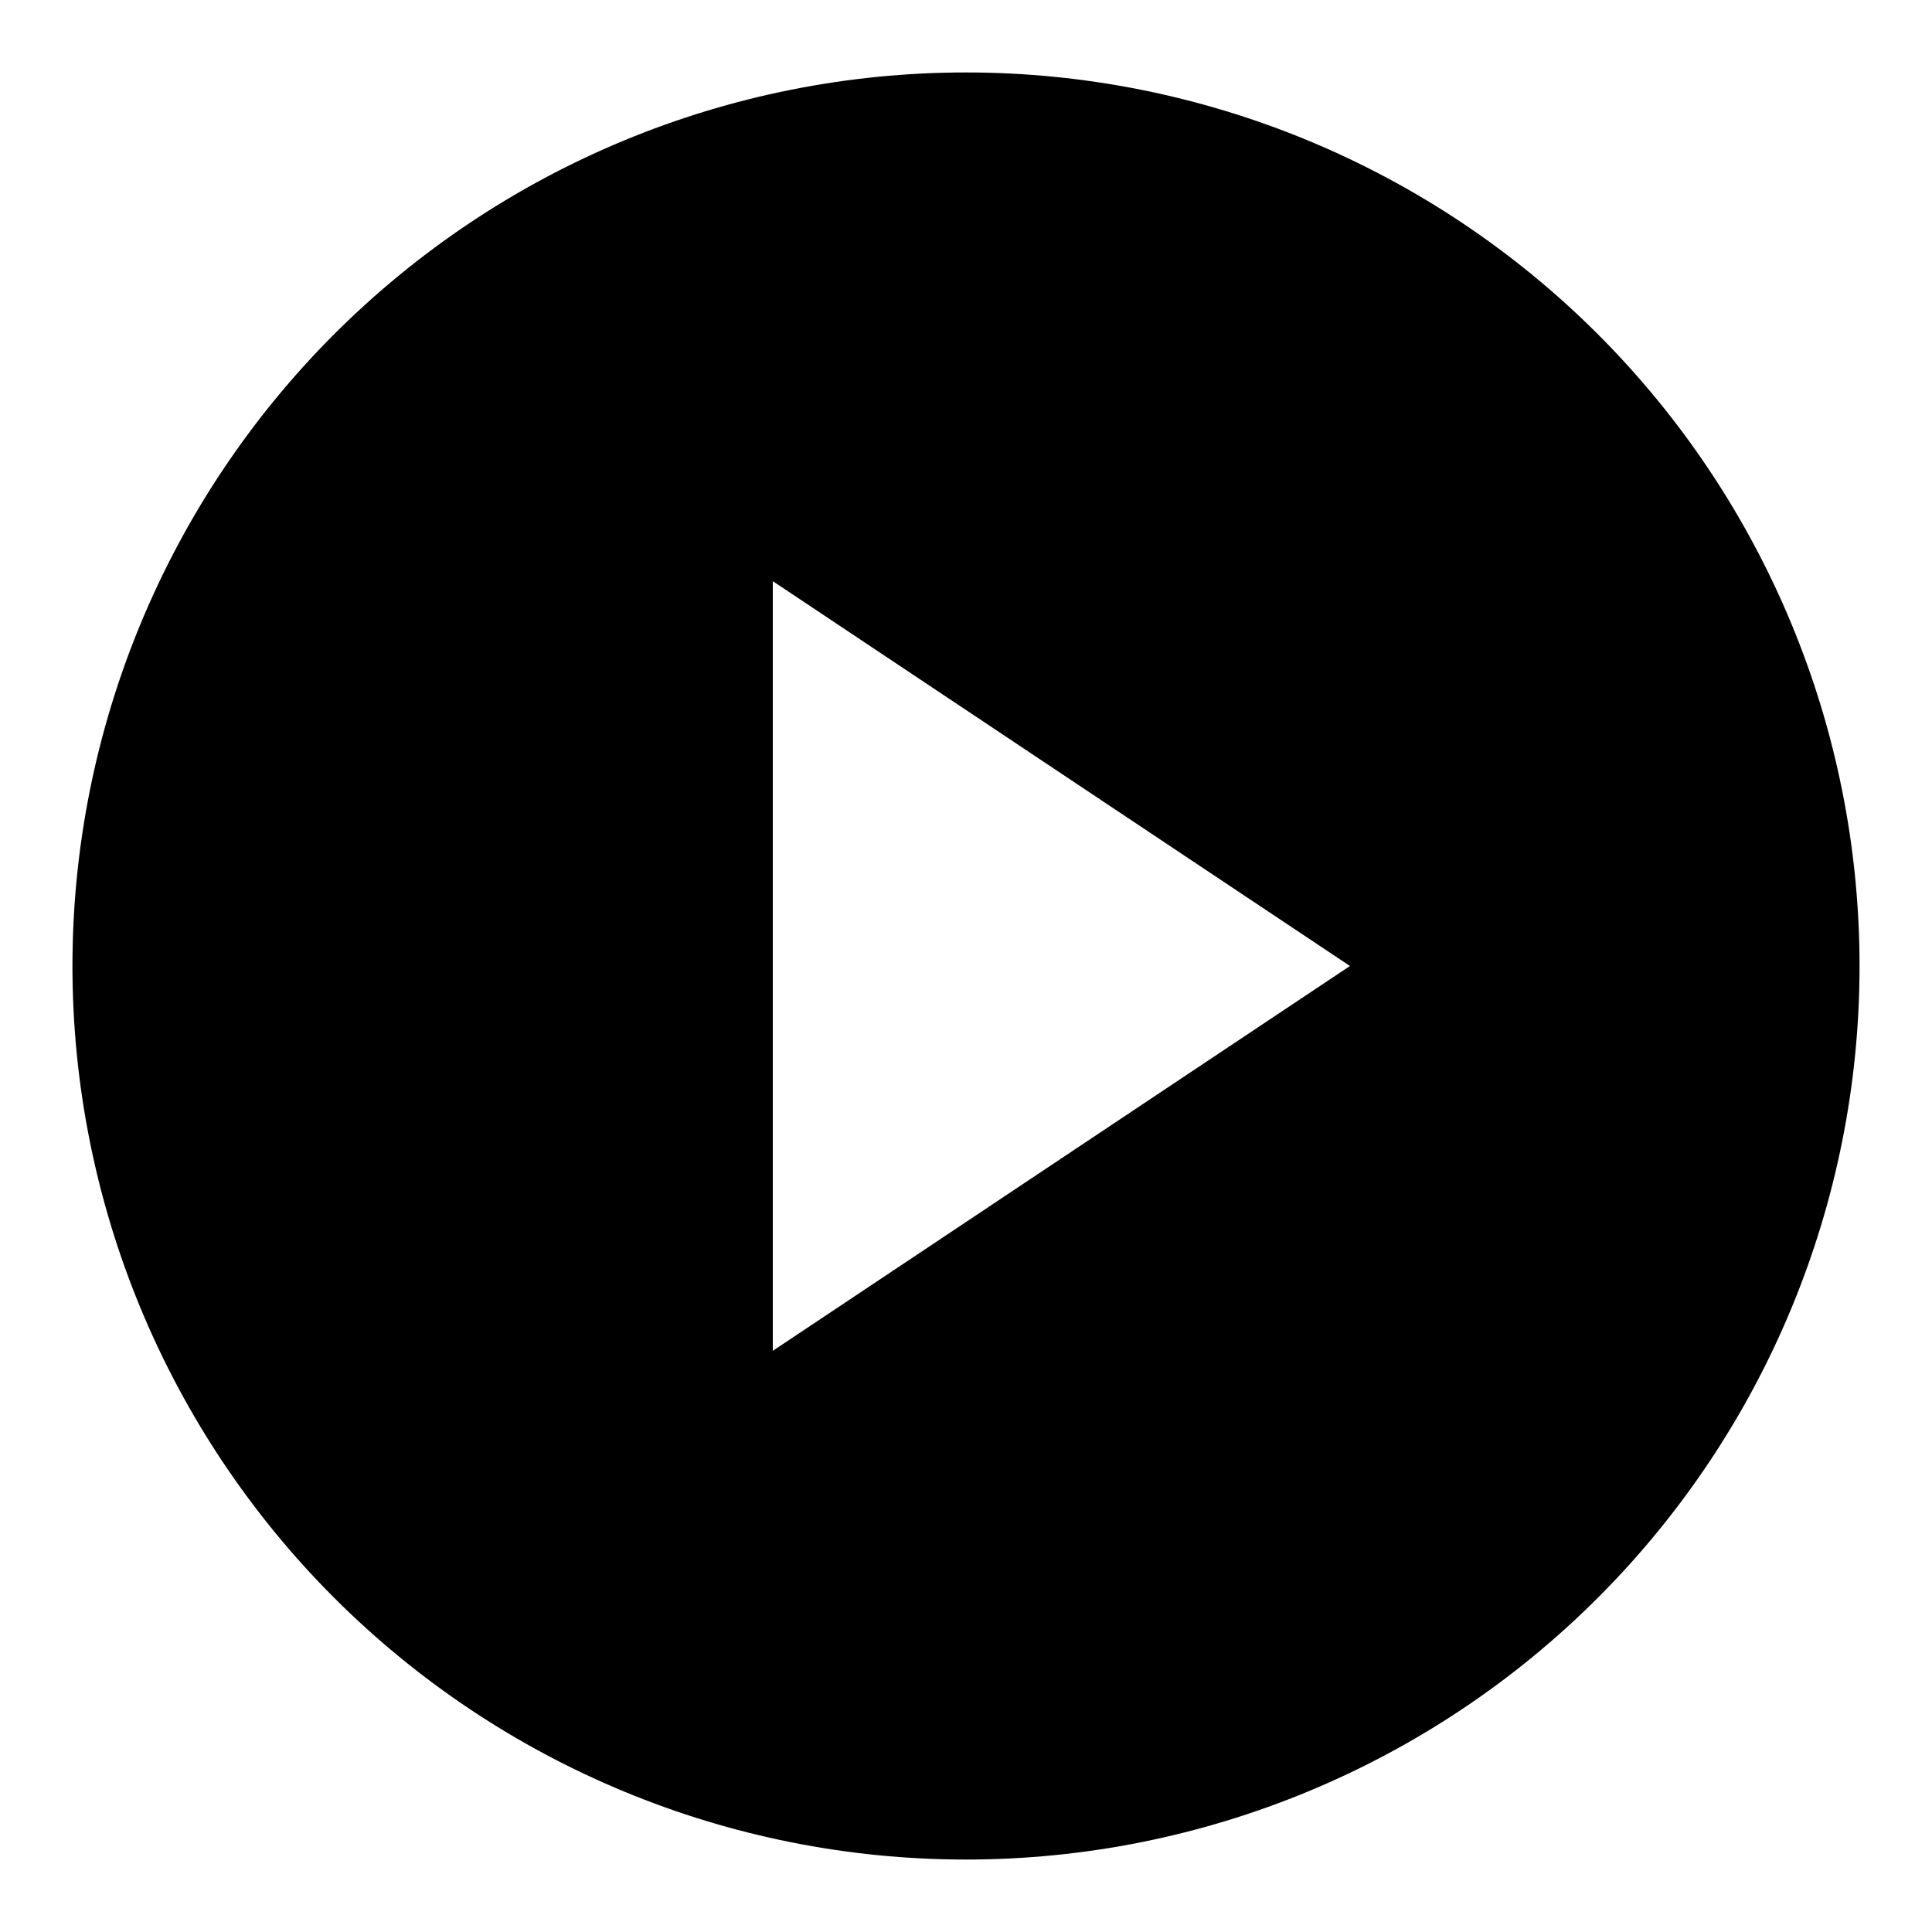
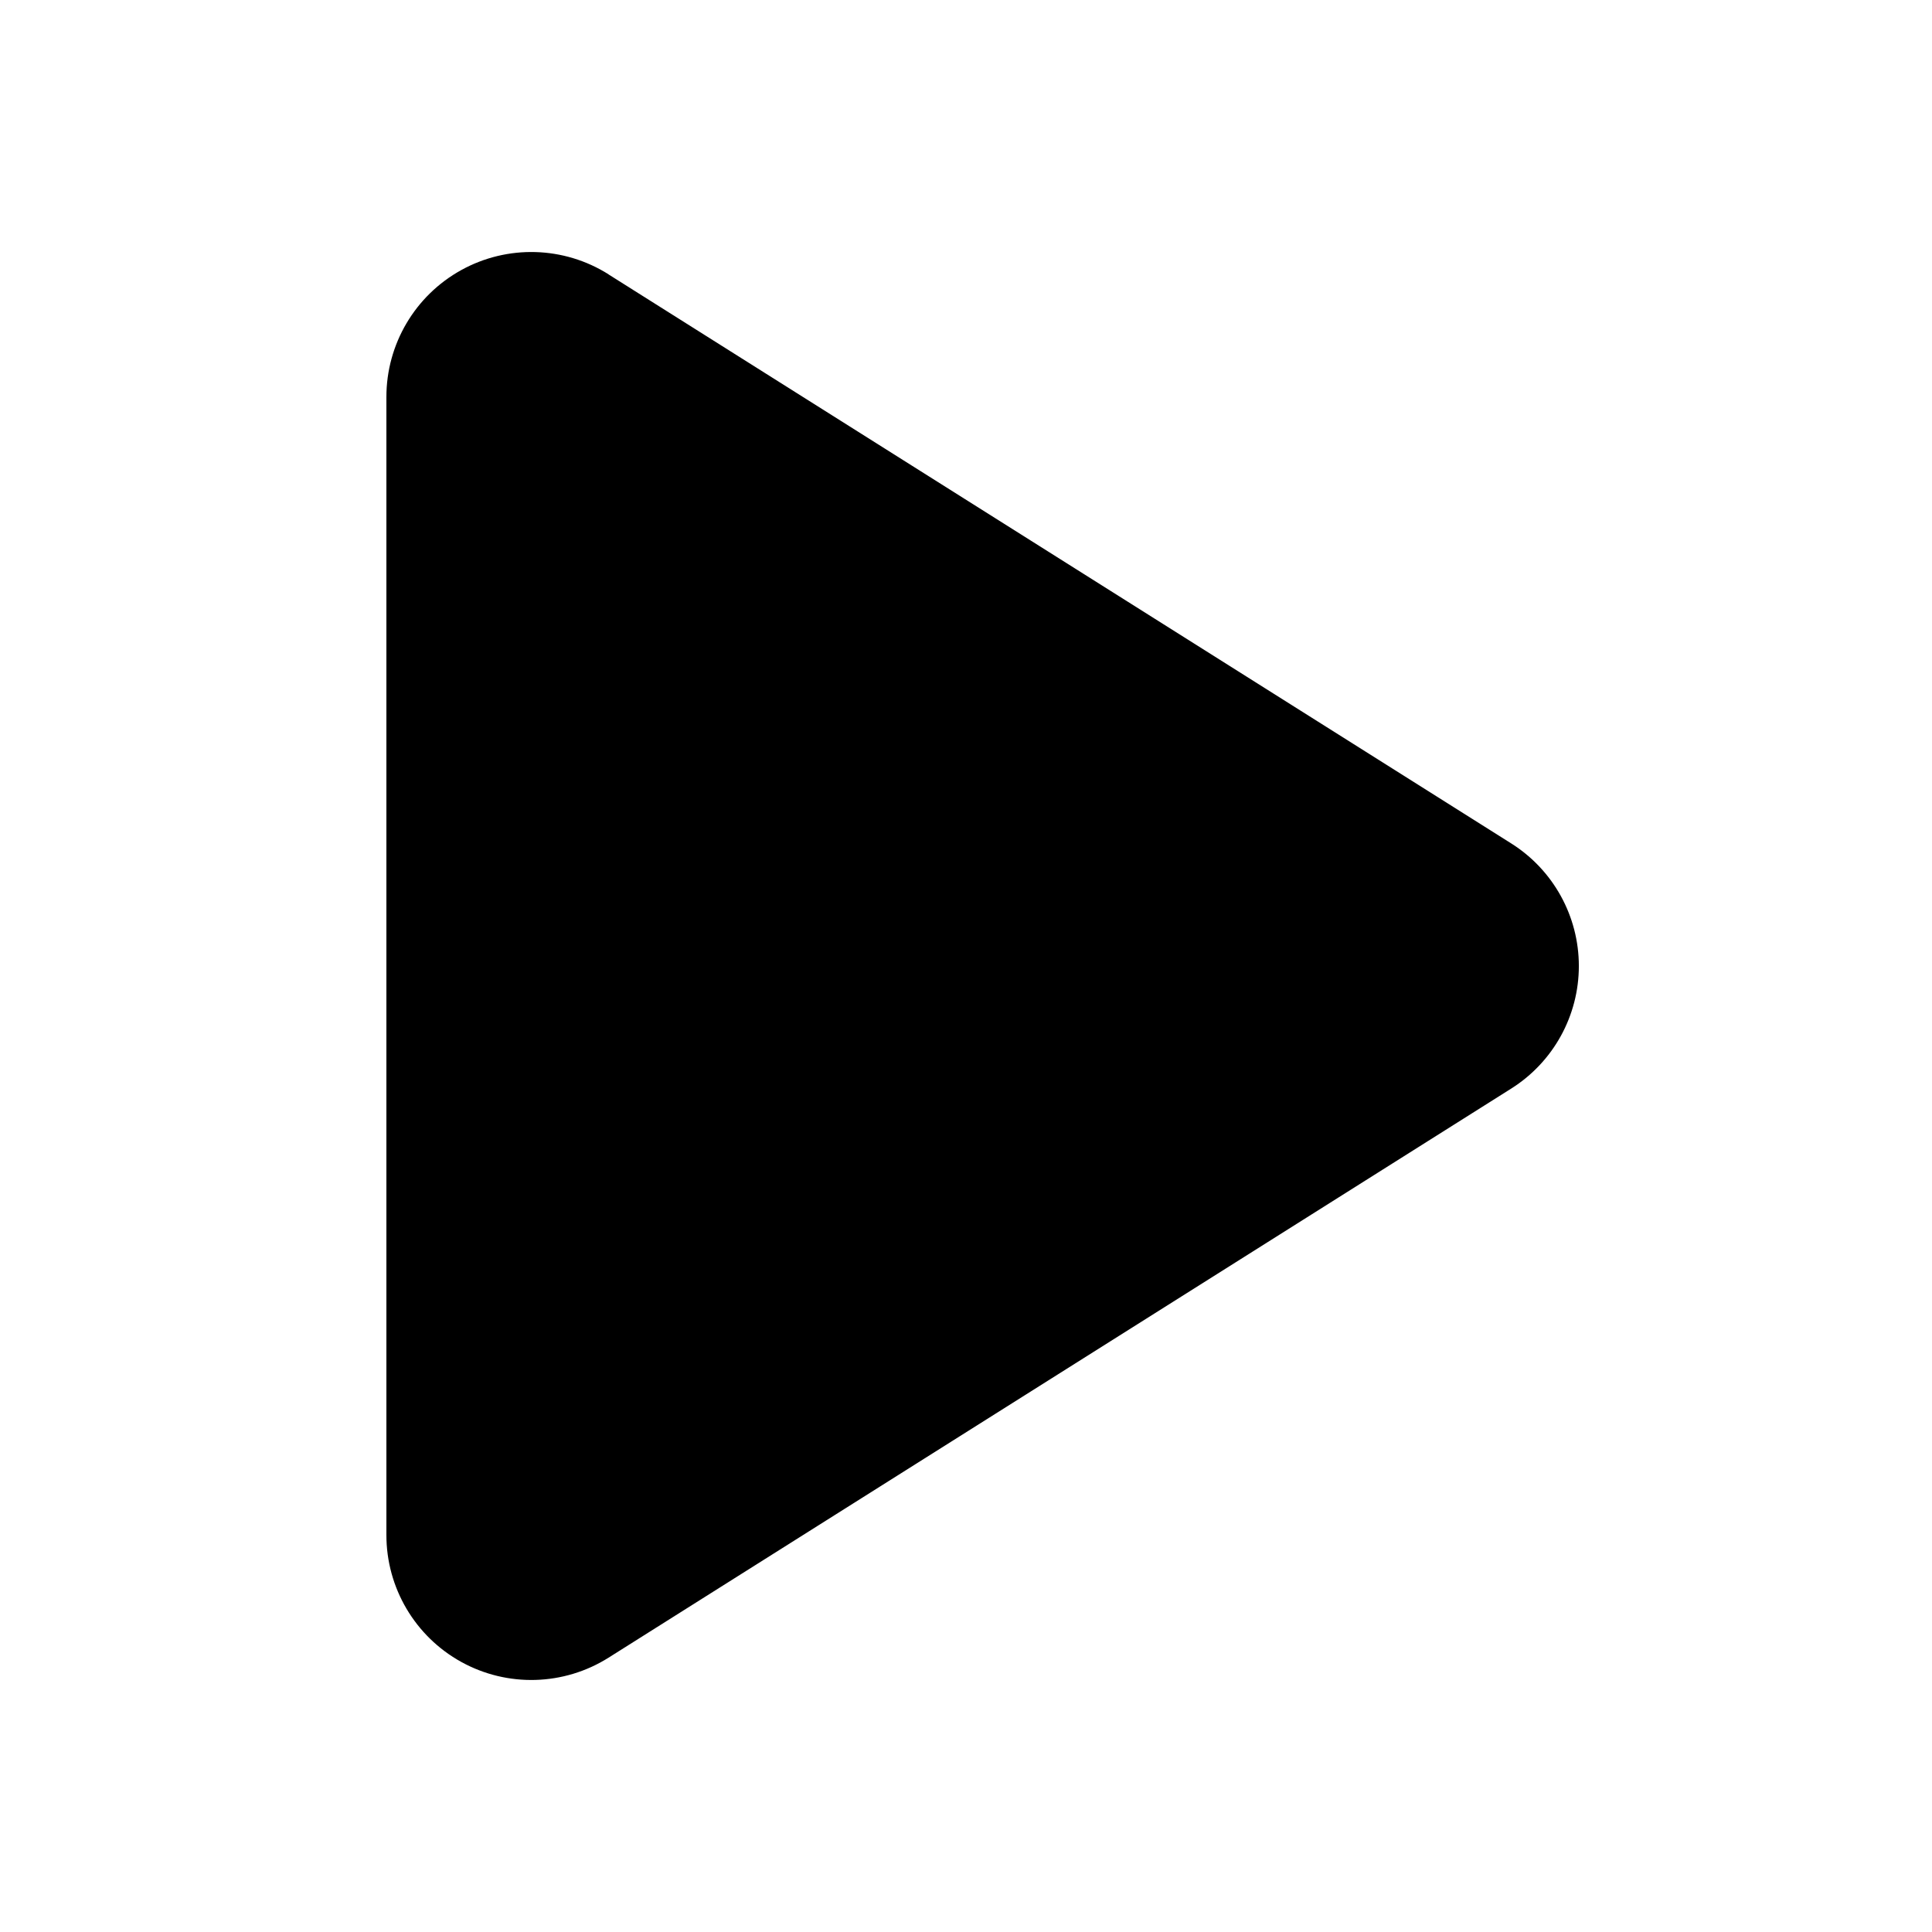
- <svg xmlns="http://www.w3.org/2000/svg" stroke="currentColor" fill="currentColor" viewBox="0 0 20 20">
-   <path fill-rule="evenodd" clip-rule="evenodd" d="M10 1.25C7.679 1.25 5.454 2.172 3.813 3.813C2.172 5.454 1.25 7.679 1.25 10C1.25 12.321 2.172 14.546 3.813 16.187C5.454 17.828 7.679 18.75 10 18.75C12.321 18.75 14.546 17.828 16.187 16.187C17.828 14.546 18.75 12.321 18.75 10C18.75 7.679 17.828 5.454 16.187 3.813C14.546 2.172 12.321 1.25 10 1.25ZM14.876 10L7.5 5.082V14.918L14.876 10Z" fill="currentColor" />
+ <svg xmlns="http://www.w3.org/2000/svg" viewBox="0 0 20 20" fill="currentColor" class="size-5">
+   <path d="M6.3 2.84A1.5 1.5 0 0 0 4 4.11v11.78a1.5 1.5 0 0 0 2.3 1.27l9.344-5.891a1.5 1.5 0 0 0 0-2.538L6.3 2.841Z" />
</svg>
